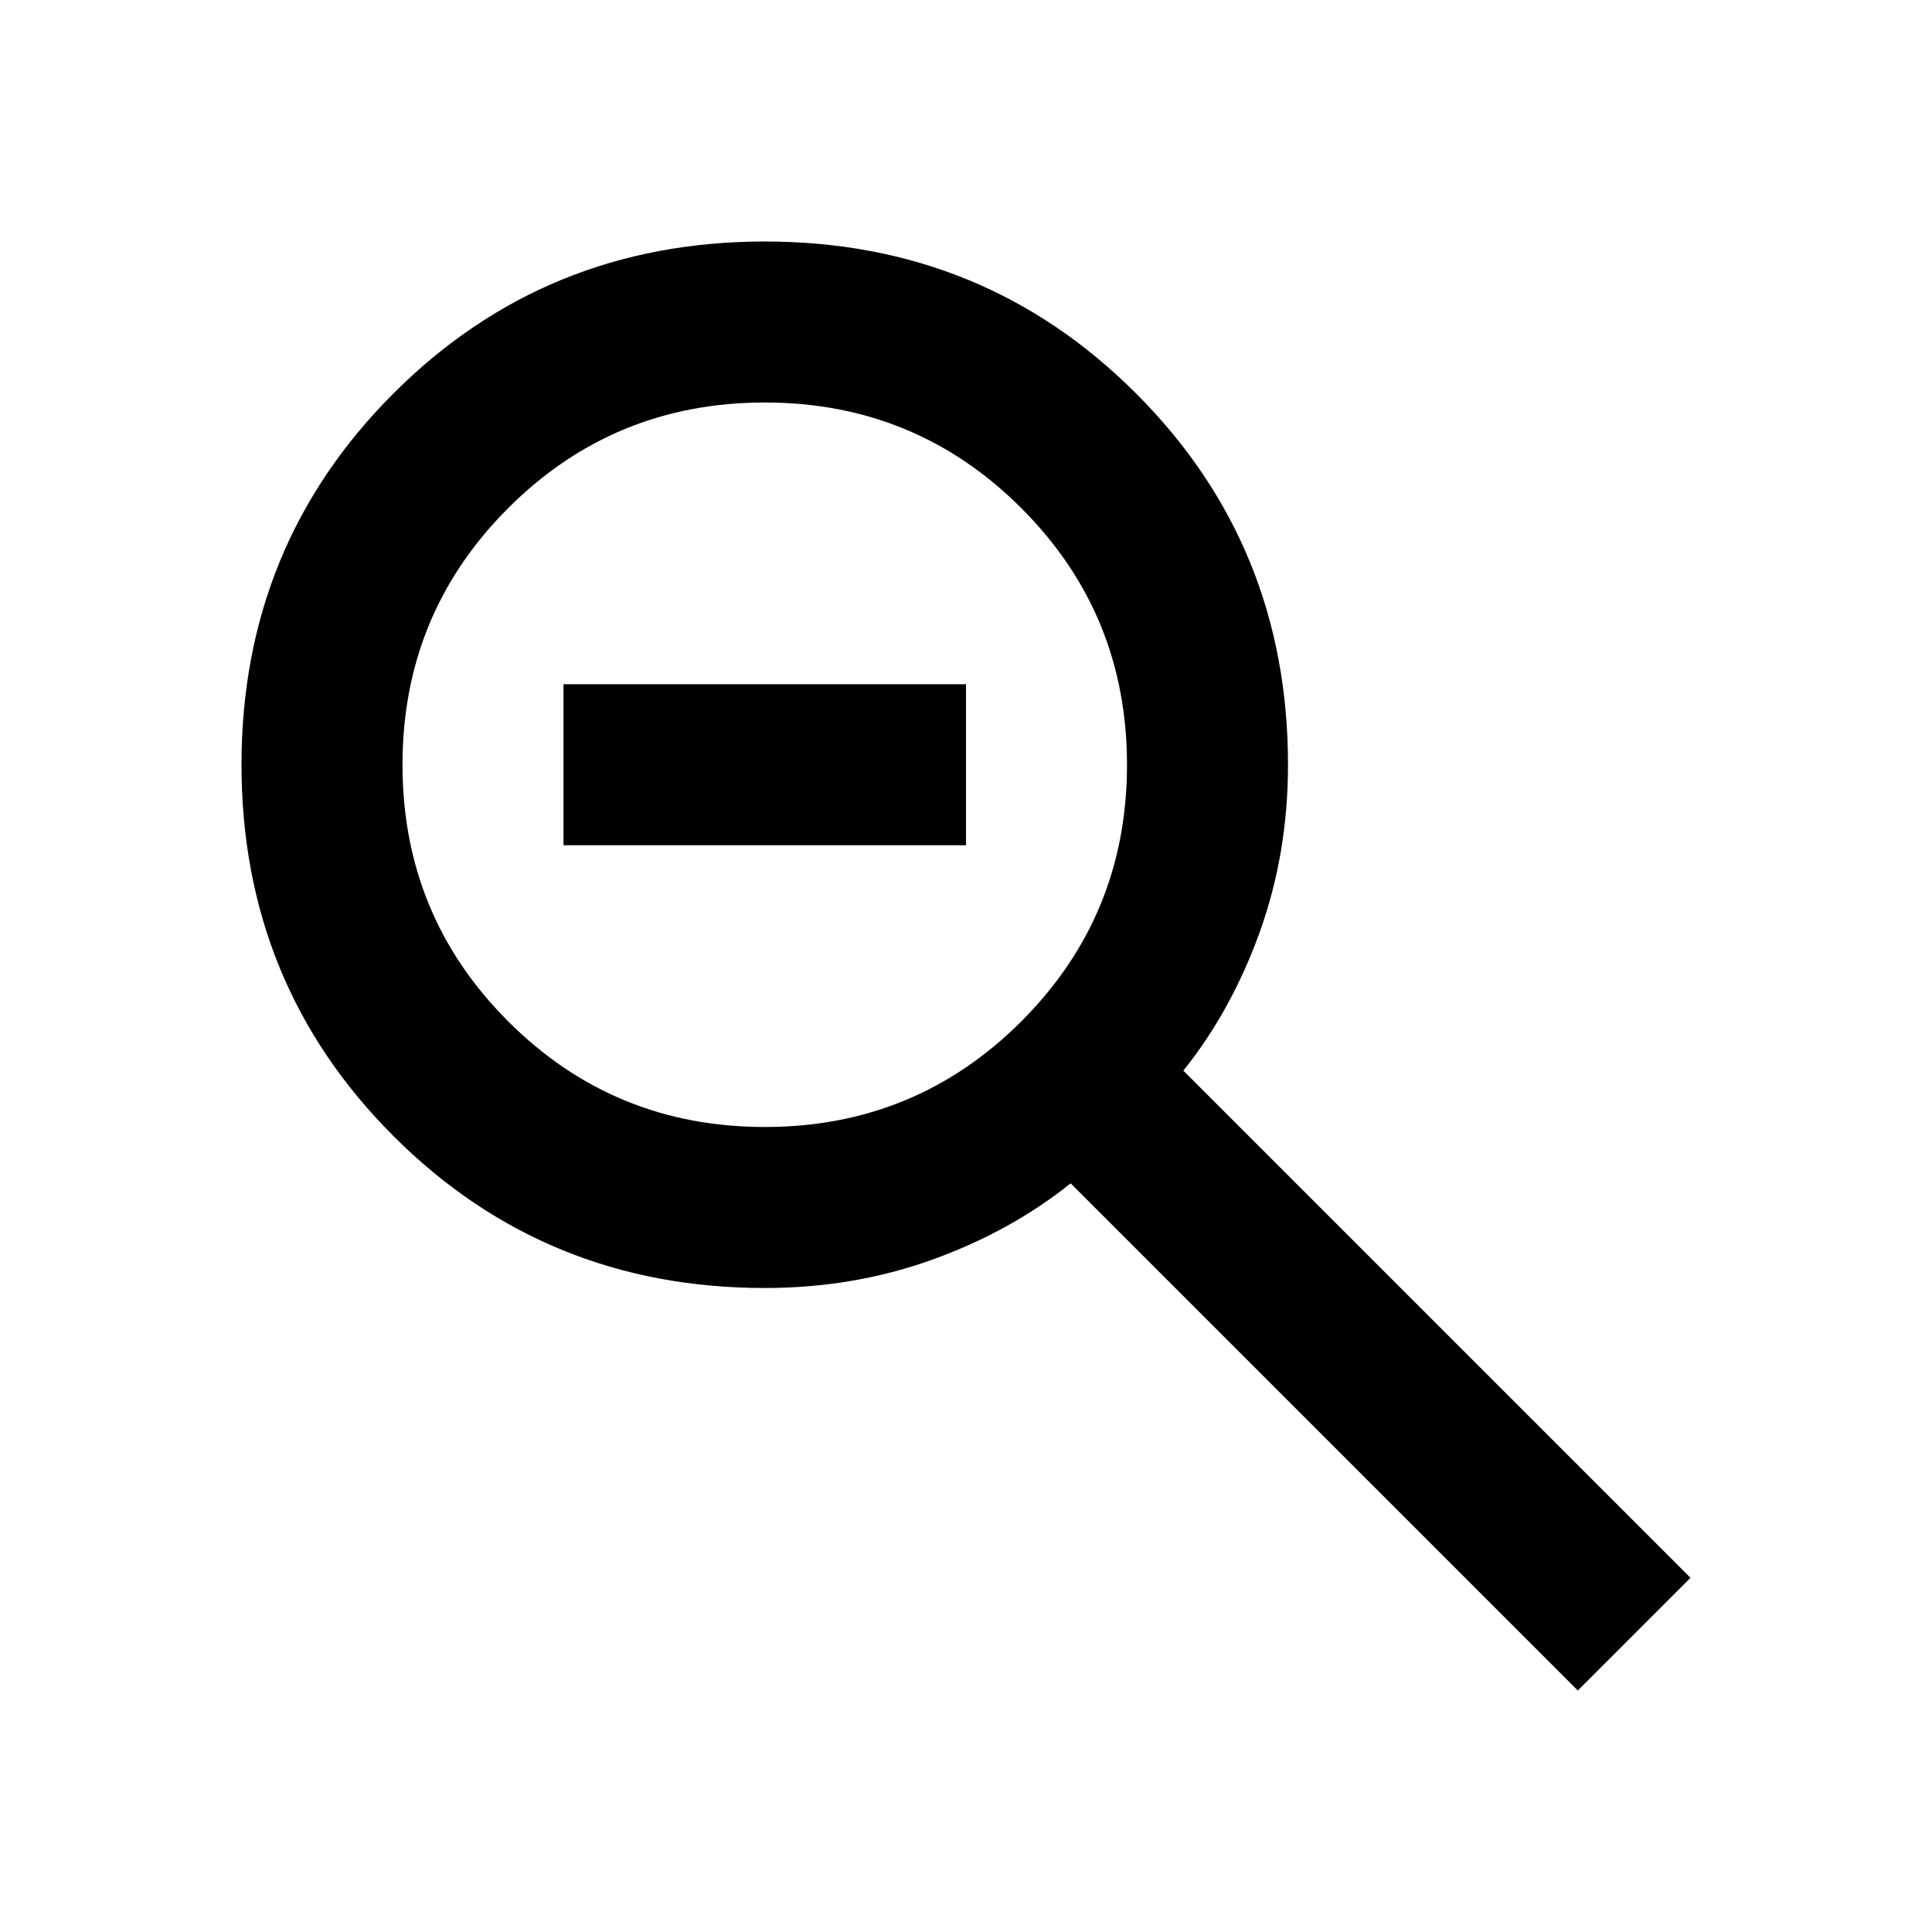
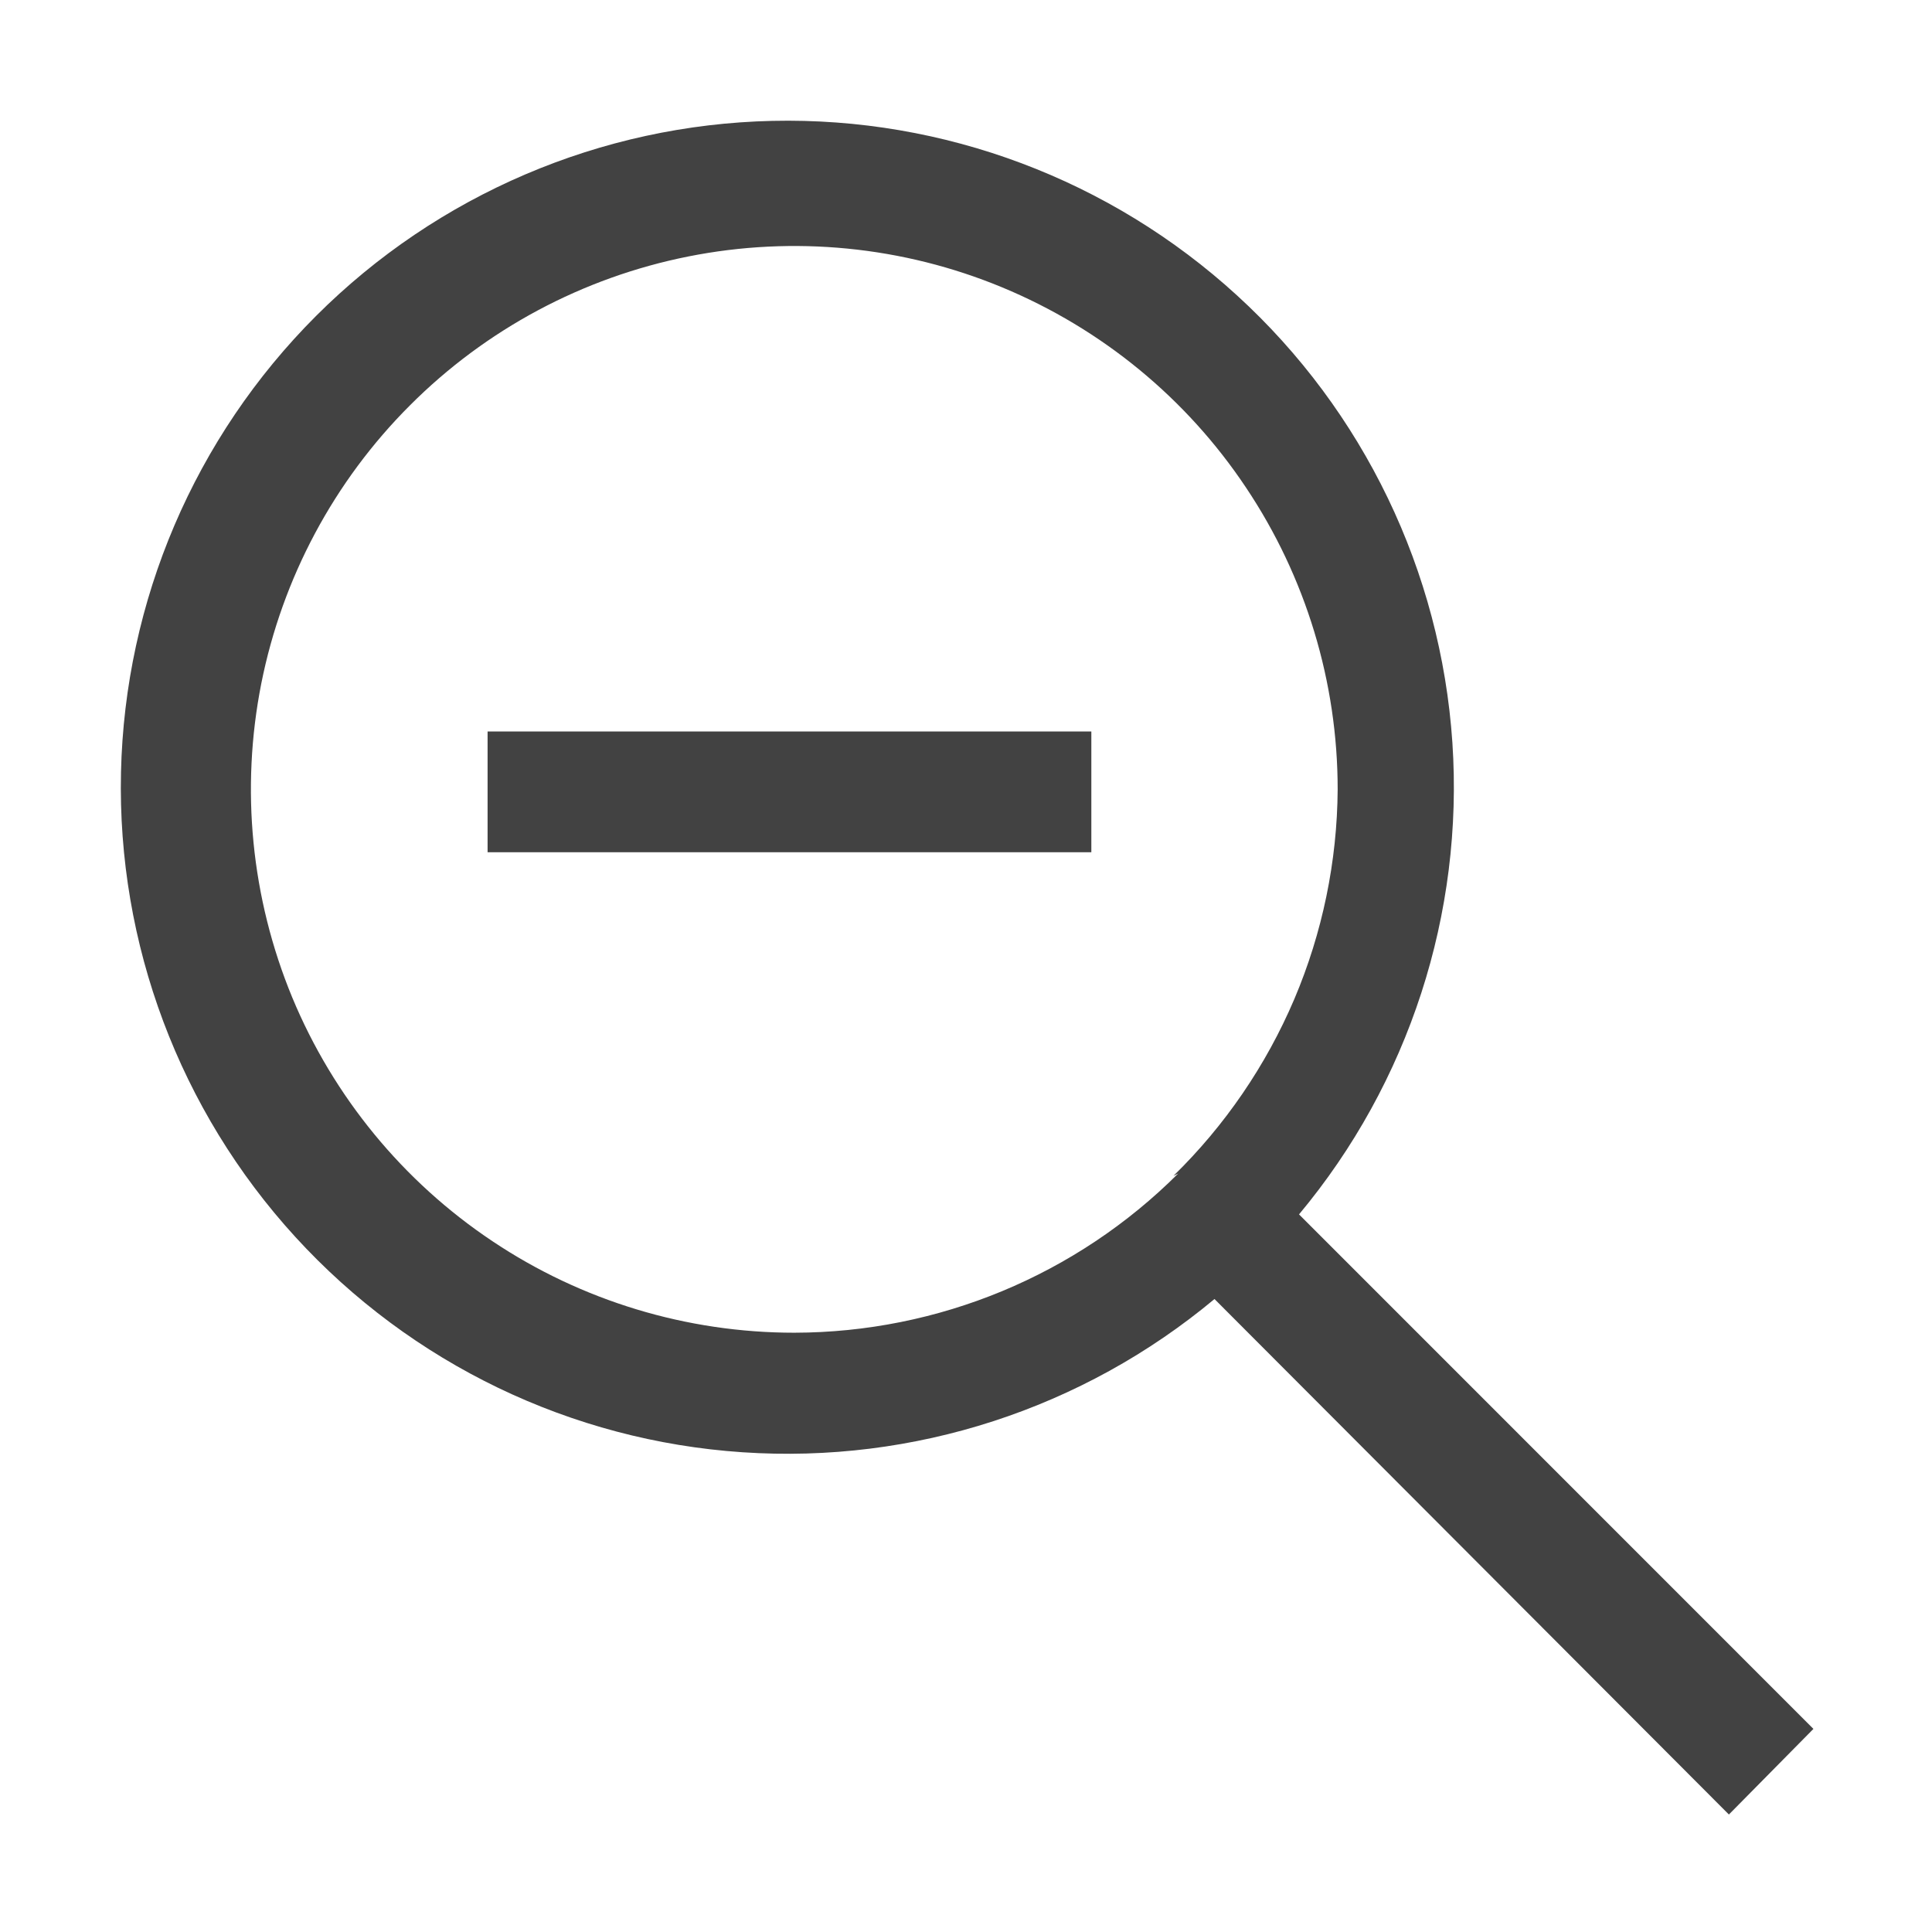
- <svg xmlns="http://www.w3.org/2000/svg" height="24" viewBox="0 -960 960 960" width="24">
-   <path d="M784-120 532-372q-30 24-69 38t-83 14q-109 0-184.5-75.5T120-580q0-109 75.5-184.5T380-840q109 0 184.5 75.5T640-580q0 44-14 83t-38 69l252 252-56 56ZM380-400q75 0 127.5-52.5T560-580q0-75-52.5-127.5T380-760q-75 0-127.5 52.5T200-580q0 75 52.5 127.5T380-400ZM280-540v-80h200v80H280Z" />
+ <svg xmlns="http://www.w3.org/2000/svg" width="16" height="16" viewBox="0 0 16 16" fill="none">
+   <path fill-rule="evenodd" clip-rule="evenodd" d="M12.028 6.149C12.123 7.566 11.668 8.967 10.758 10.057L15.018 14.318L14.318 15.027L10.058 10.758C8.967 11.668 7.567 12.123 6.149 12.027C4.731 11.932 3.405 11.293 2.446 10.244C1.487 9.195 0.97 7.817 1.002 6.396C1.034 4.975 1.612 3.622 2.617 2.617C3.622 1.612 4.976 1.033 6.396 1.001C7.817 0.969 9.195 1.487 10.244 2.446C11.293 3.404 11.932 4.731 12.028 6.149ZM6.578 11.037C7.771 11.035 8.914 10.561 9.758 9.718L9.718 9.738C10.145 9.321 10.485 8.823 10.719 8.274C10.952 7.725 11.074 7.134 11.078 6.538C11.078 5.648 10.814 4.778 10.319 4.038C9.825 3.297 9.122 2.721 8.3 2.38C7.478 2.039 6.573 1.95 5.7 2.124C4.827 2.298 4.025 2.726 3.396 3.356C2.766 3.985 2.338 4.787 2.164 5.66C1.991 6.533 2.08 7.437 2.42 8.26C2.761 9.082 3.338 9.785 4.078 10.279C4.818 10.774 5.688 11.037 6.578 11.037ZM4.038 6.058H9.038V7.058H4.038V6.058Z" fill="#424242" />
</svg>
